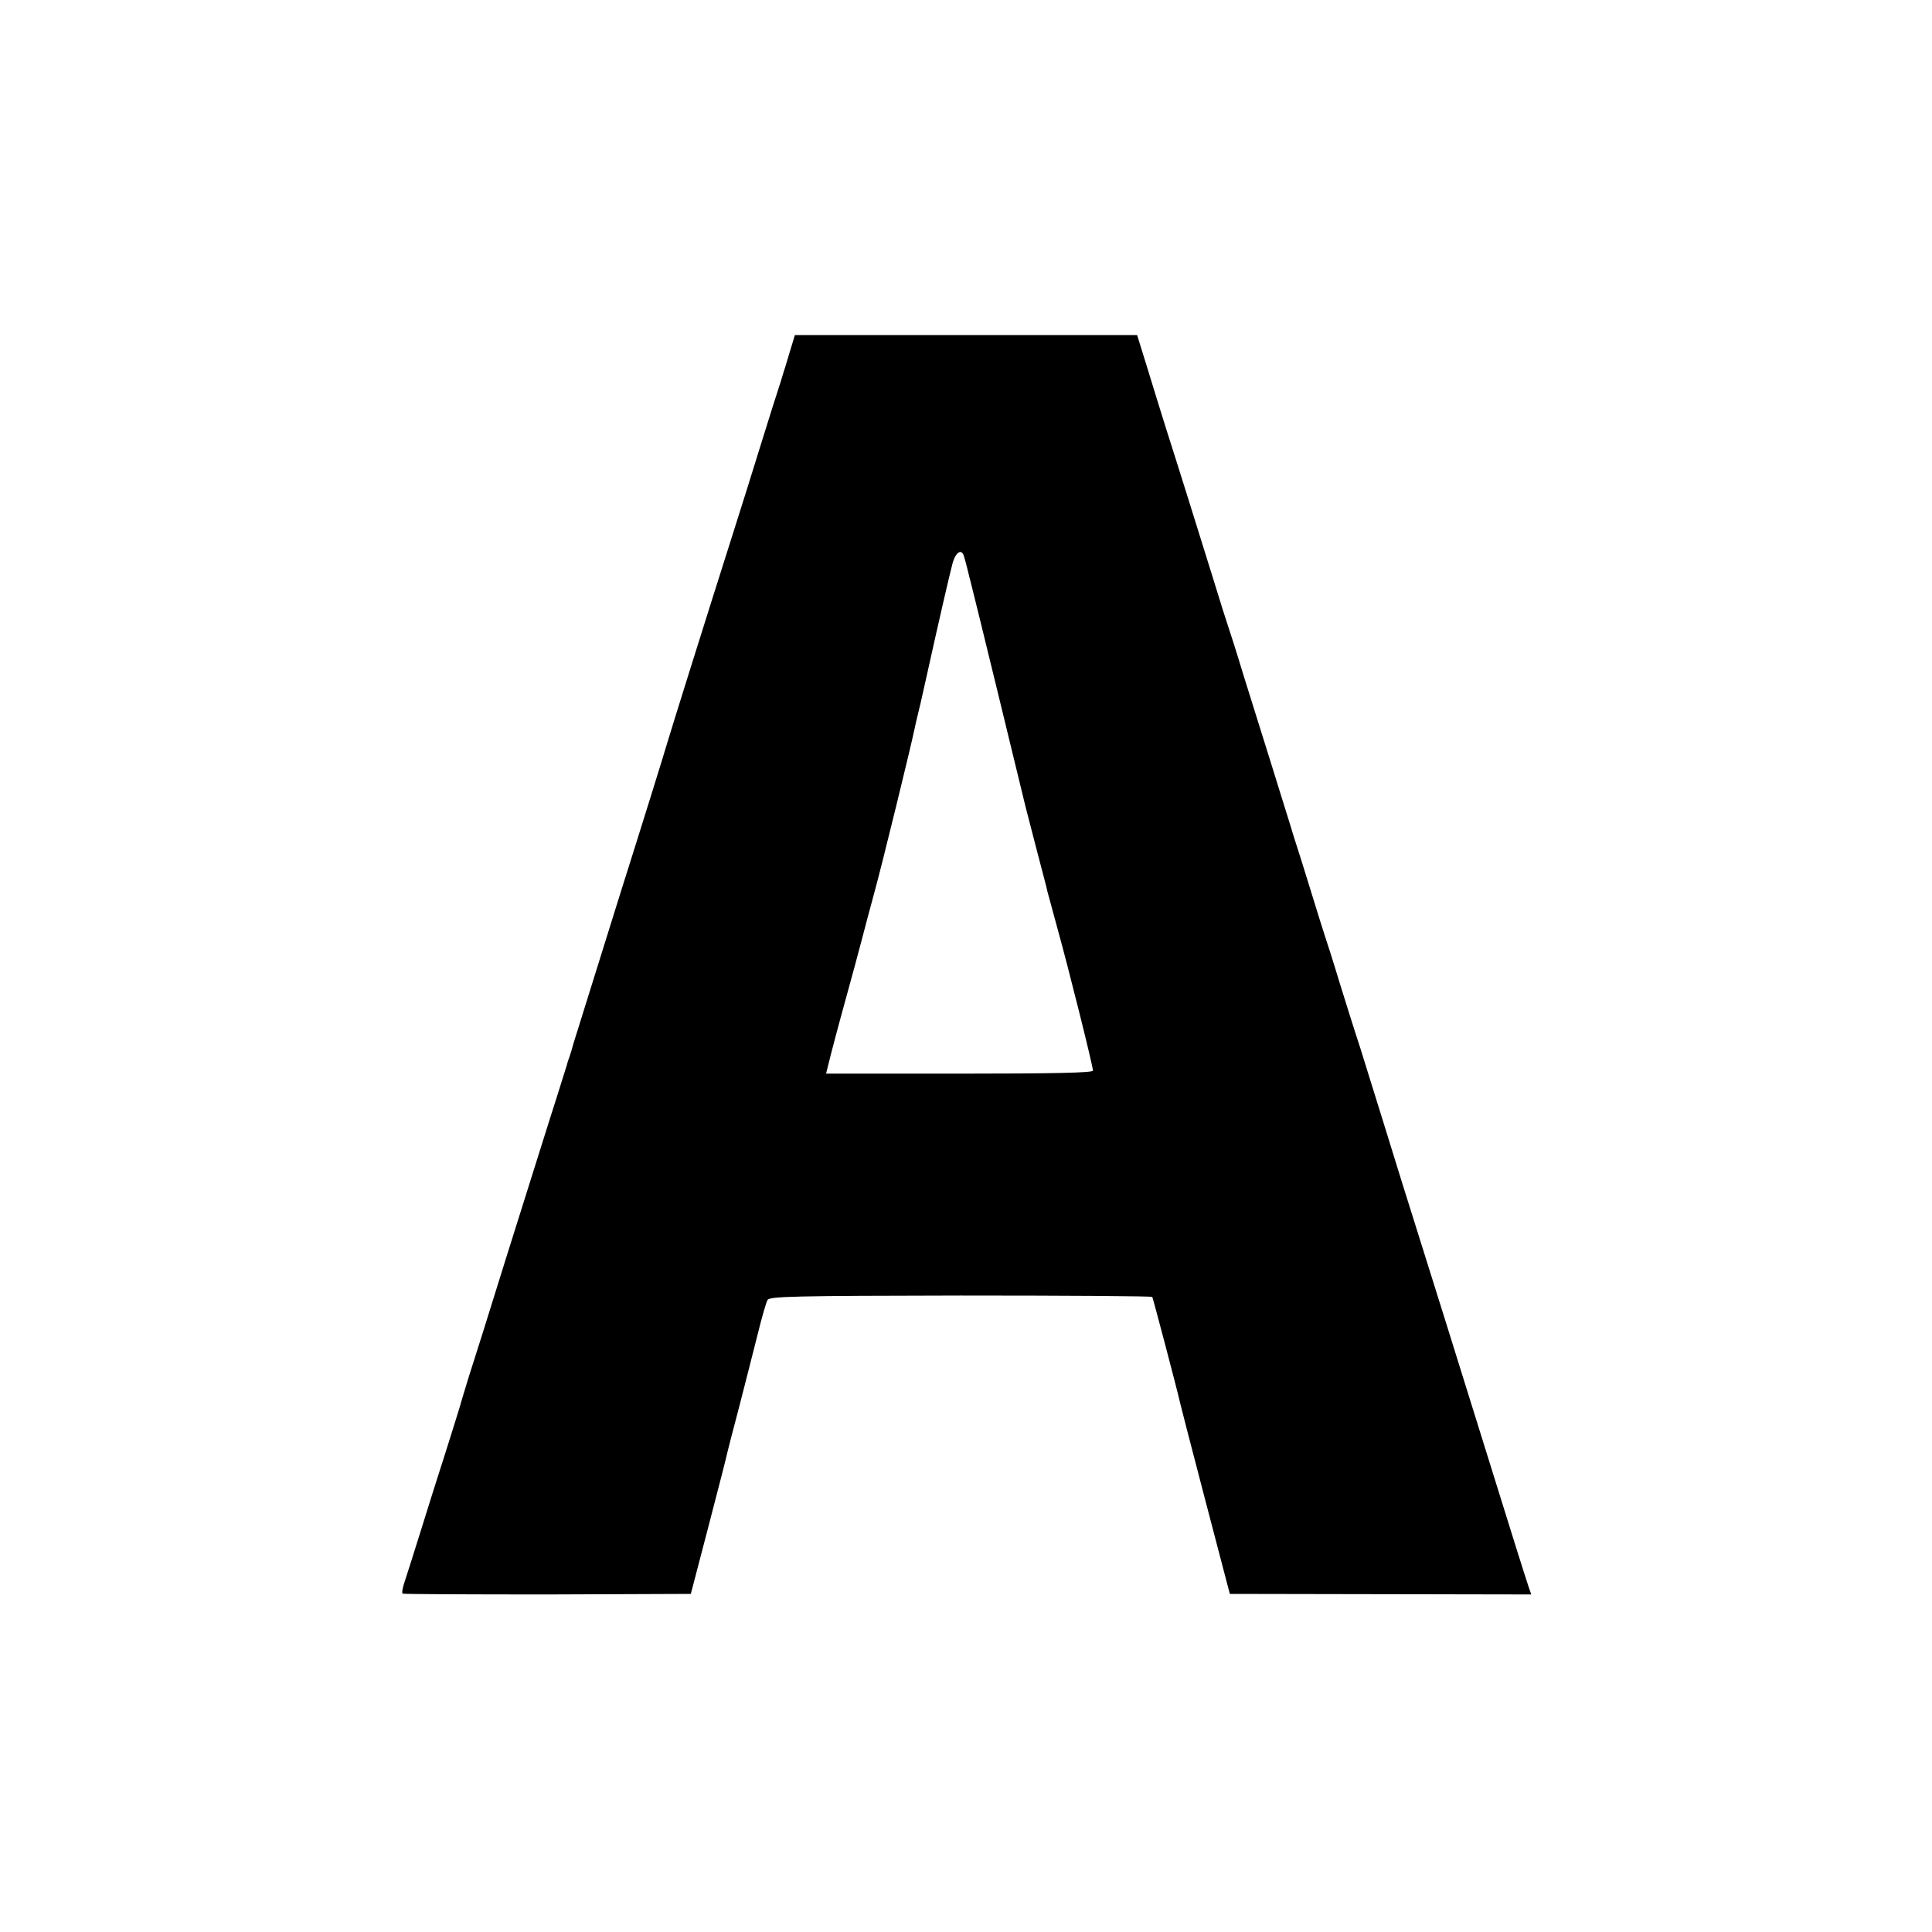
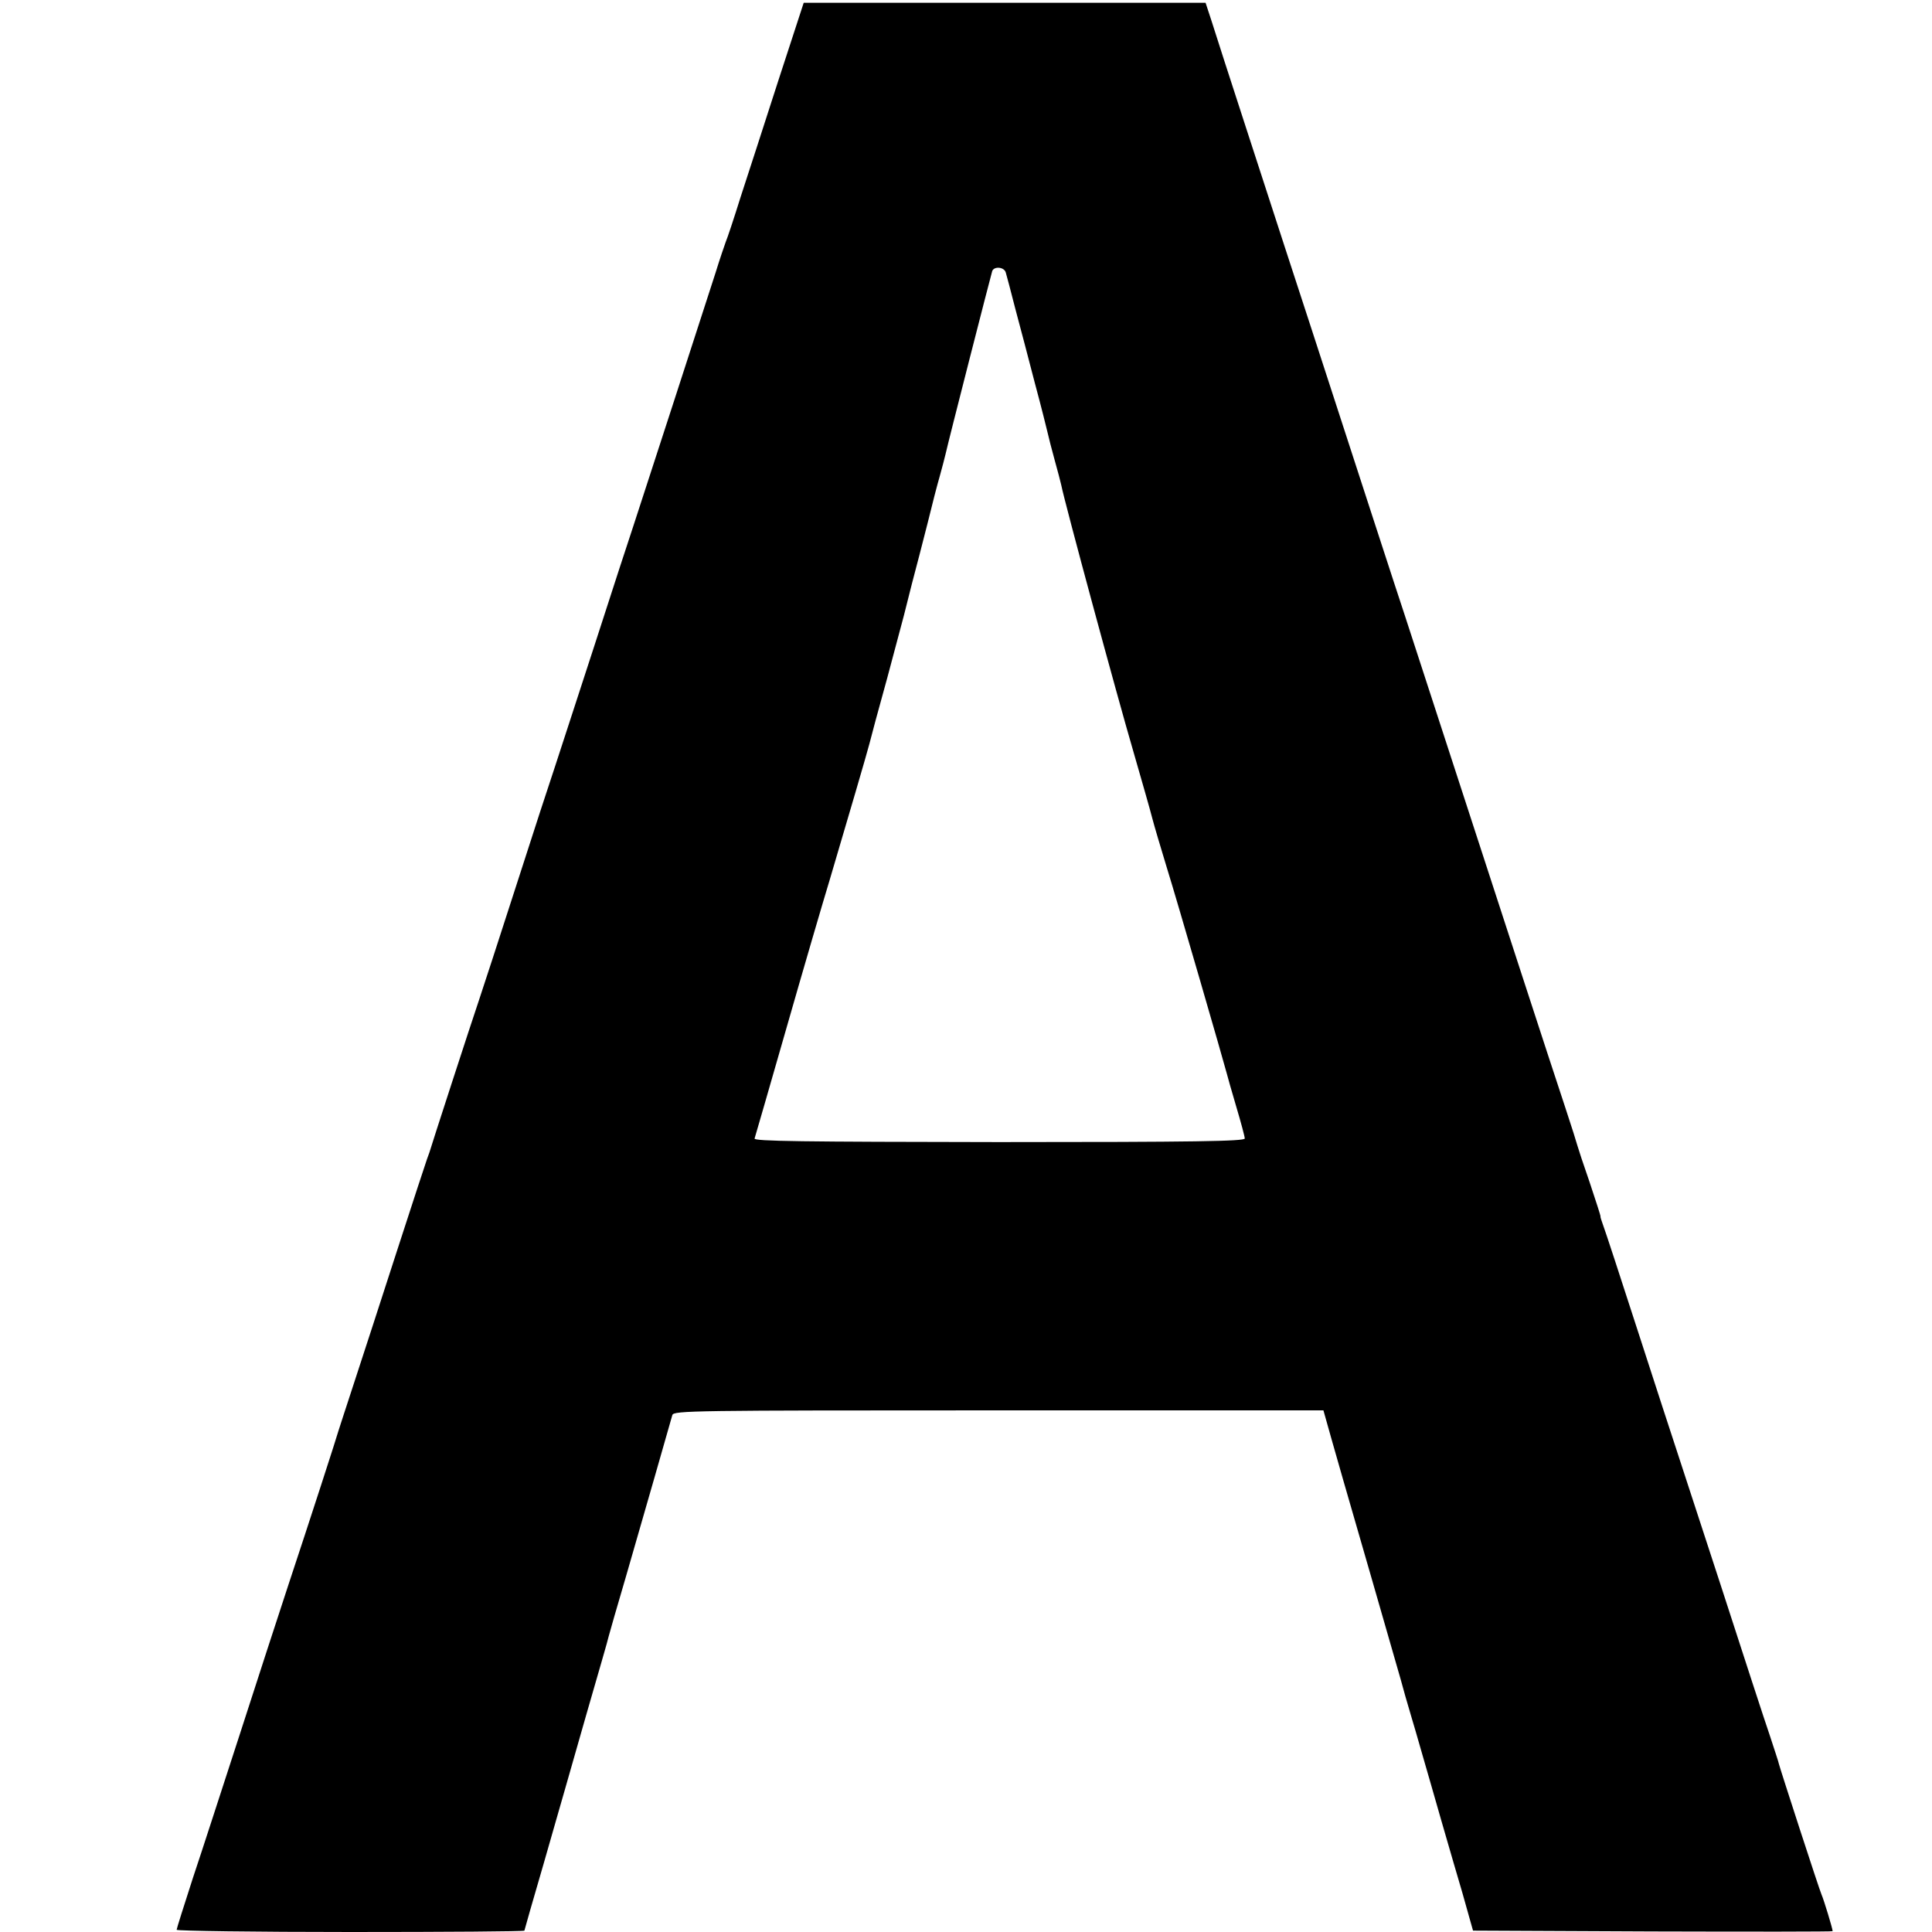
<svg xmlns="http://www.w3.org/2000/svg" version="1.0" width="700pt" height="700pt" viewBox="0 0 700 700" preserveAspectRatio="xMidYMid meet">
  <g transform="translate(0,700) scale(0.1,-0.1)" fill="#000000" stroke="none">
-     <path d="M2863 5730 c-9 -30 -17 -57 -18 -60 -1 -3 -9 -27 -17 -55 -9 -27 -40 -124 -68 -215 -28 -91 -75 -241 -105 -335 -89 -280 -226 -717 -240 -765 -7 -25 -83 -270 -170 -545 -86 -275 -161 -516 -167 -535 -5 -19 -12 -42 -15 -50 -3 -8 -7 -19 -8 -25 -2 -5 -28 -91 -60 -190 -31 -99 -104 -331 -162 -515 -57 -184 -118 -378 -135 -430 -16 -52 -31 -102 -33 -110 -2 -8 -25 -80 -50 -160 -26 -80 -66 -208 -90 -285 -24 -77 -50 -159 -58 -183 -8 -23 -12 -44 -8 -46 3 -2 240 -3 525 -3 l519 2 64 245 c35 135 66 254 68 266 3 12 22 88 44 170 21 82 51 199 66 259 15 61 31 117 36 125 7 13 95 15 699 16 380 0 693 -2 695 -5 3 -6 93 -347 100 -381 3 -16 160 -616 173 -665 l8 -30 546 -1 546 -1 -9 26 c-5 14 -25 78 -45 141 -55 177 -133 427 -159 510 -32 103 -156 501 -255 815 -44 143 -99 319 -121 390 -22 72 -44 141 -49 155 -5 14 -29 93 -55 175 -25 83 -50 161 -55 175 -5 14 -27 86 -50 160 -23 74 -45 146 -50 160 -5 14 -17 54 -28 90 -11 36 -43 137 -70 225 -28 88 -71 228 -97 310 -25 83 -50 161 -55 175 -5 14 -30 93 -55 175 -61 196 -129 414 -171 545 -18 58 -49 157 -68 220 l-36 116 -620 0 -620 0 -17 -56z m630 -747 c3 -10 9 -31 13 -48 4 -16 8 -34 10 -40 13 -49 192 -785 199 -815 2 -8 20 -78 40 -155 20 -77 39 -147 40 -155 2 -8 19 -71 38 -140 40 -144 127 -493 127 -509 0 -8 -145 -11 -483 -11 l-484 0 17 68 c16 63 52 195 87 322 8 30 21 78 28 105 7 28 27 102 44 165 28 102 132 527 145 591 3 13 7 33 10 44 3 11 17 70 30 130 50 226 86 381 97 423 12 43 34 56 42 25z" />
+     <path d="M2820 6708 c-50 -156 -112 -346 -137 -423 -24 -77 -48 -149 -53 -160 -4 -11 -22 -63 -38 -115 -41 -128 -268 -827 -297 -915 -13 -38 -76 -232 -140 -430 -64 -198 -130 -398 -145 -445 -16 -47 -79 -240 -140 -430 -61 -190 -122 -376 -135 -415 -28 -82 -175 -535 -179 -550 -2 -5 -6 -17 -9 -25 -3 -8 -52 -157 -108 -330 -56 -173 -126 -389 -156 -480 -30 -91 -55 -169 -57 -175 -3 -13 -104 -325 -182 -560 -34 -104 -113 -345 -174 -535 -62 -190 -138 -426 -171 -524 -32 -99 -59 -184 -59 -188 0 -4 284 -8 630 -8 347 0 630 2 630 5 0 2 32 113 71 247 38 134 72 250 74 258 2 8 38 134 80 280 42 146 79 272 80 280 2 8 31 110 65 225 61 211 157 545 166 578 5 16 70 17 1182 17 l1177 0 29 -103 c16 -56 35 -122 42 -147 7 -25 54 -187 104 -360 50 -173 97 -337 105 -365 7 -27 25 -90 40 -140 15 -49 46 -160 71 -245 24 -85 51 -177 59 -205 8 -27 32 -111 54 -185 l38 -135 651 -3 c359 -1 652 -1 652 1 0 9 -32 114 -40 132 -8 17 -152 461 -155 475 0 3 -15 48 -32 100 -18 52 -98 298 -178 545 -81 248 -155 475 -165 505 -10 30 -71 217 -135 415 -64 198 -121 372 -127 387 -5 15 -10 28 -9 30 1 2 -17 57 -39 123 -23 66 -43 127 -45 135 -2 8 -21 69 -43 135 -22 66 -95 289 -162 495 -67 206 -130 400 -140 430 -10 30 -73 224 -140 430 -67 206 -130 400 -140 430 -17 50 -186 570 -342 1050 -33 102 -75 230 -93 285 -44 136 -239 734 -265 818 l-22 67 -728 0 -728 0 -92 -282z m824 -695 c3 -10 19 -70 35 -133 17 -63 49 -185 71 -270 23 -85 43 -166 46 -179 3 -14 14 -57 25 -97 11 -40 22 -81 24 -91 12 -62 203 -767 262 -968 30 -104 61 -212 68 -240 7 -27 31 -108 53 -180 36 -115 207 -706 217 -745 2 -8 17 -62 34 -119 17 -57 31 -109 31 -116 0 -10 -182 -13 -891 -13 -716 1 -889 3 -885 13 2 7 55 188 116 402 61 213 132 456 157 538 64 216 134 455 143 490 4 17 33 125 65 240 31 116 58 217 60 225 2 8 15 60 29 115 15 55 40 154 57 220 16 66 36 143 44 170 8 28 17 64 21 80 9 42 164 647 169 663 7 18 43 15 49 -5z" />
  </g>
</svg>
